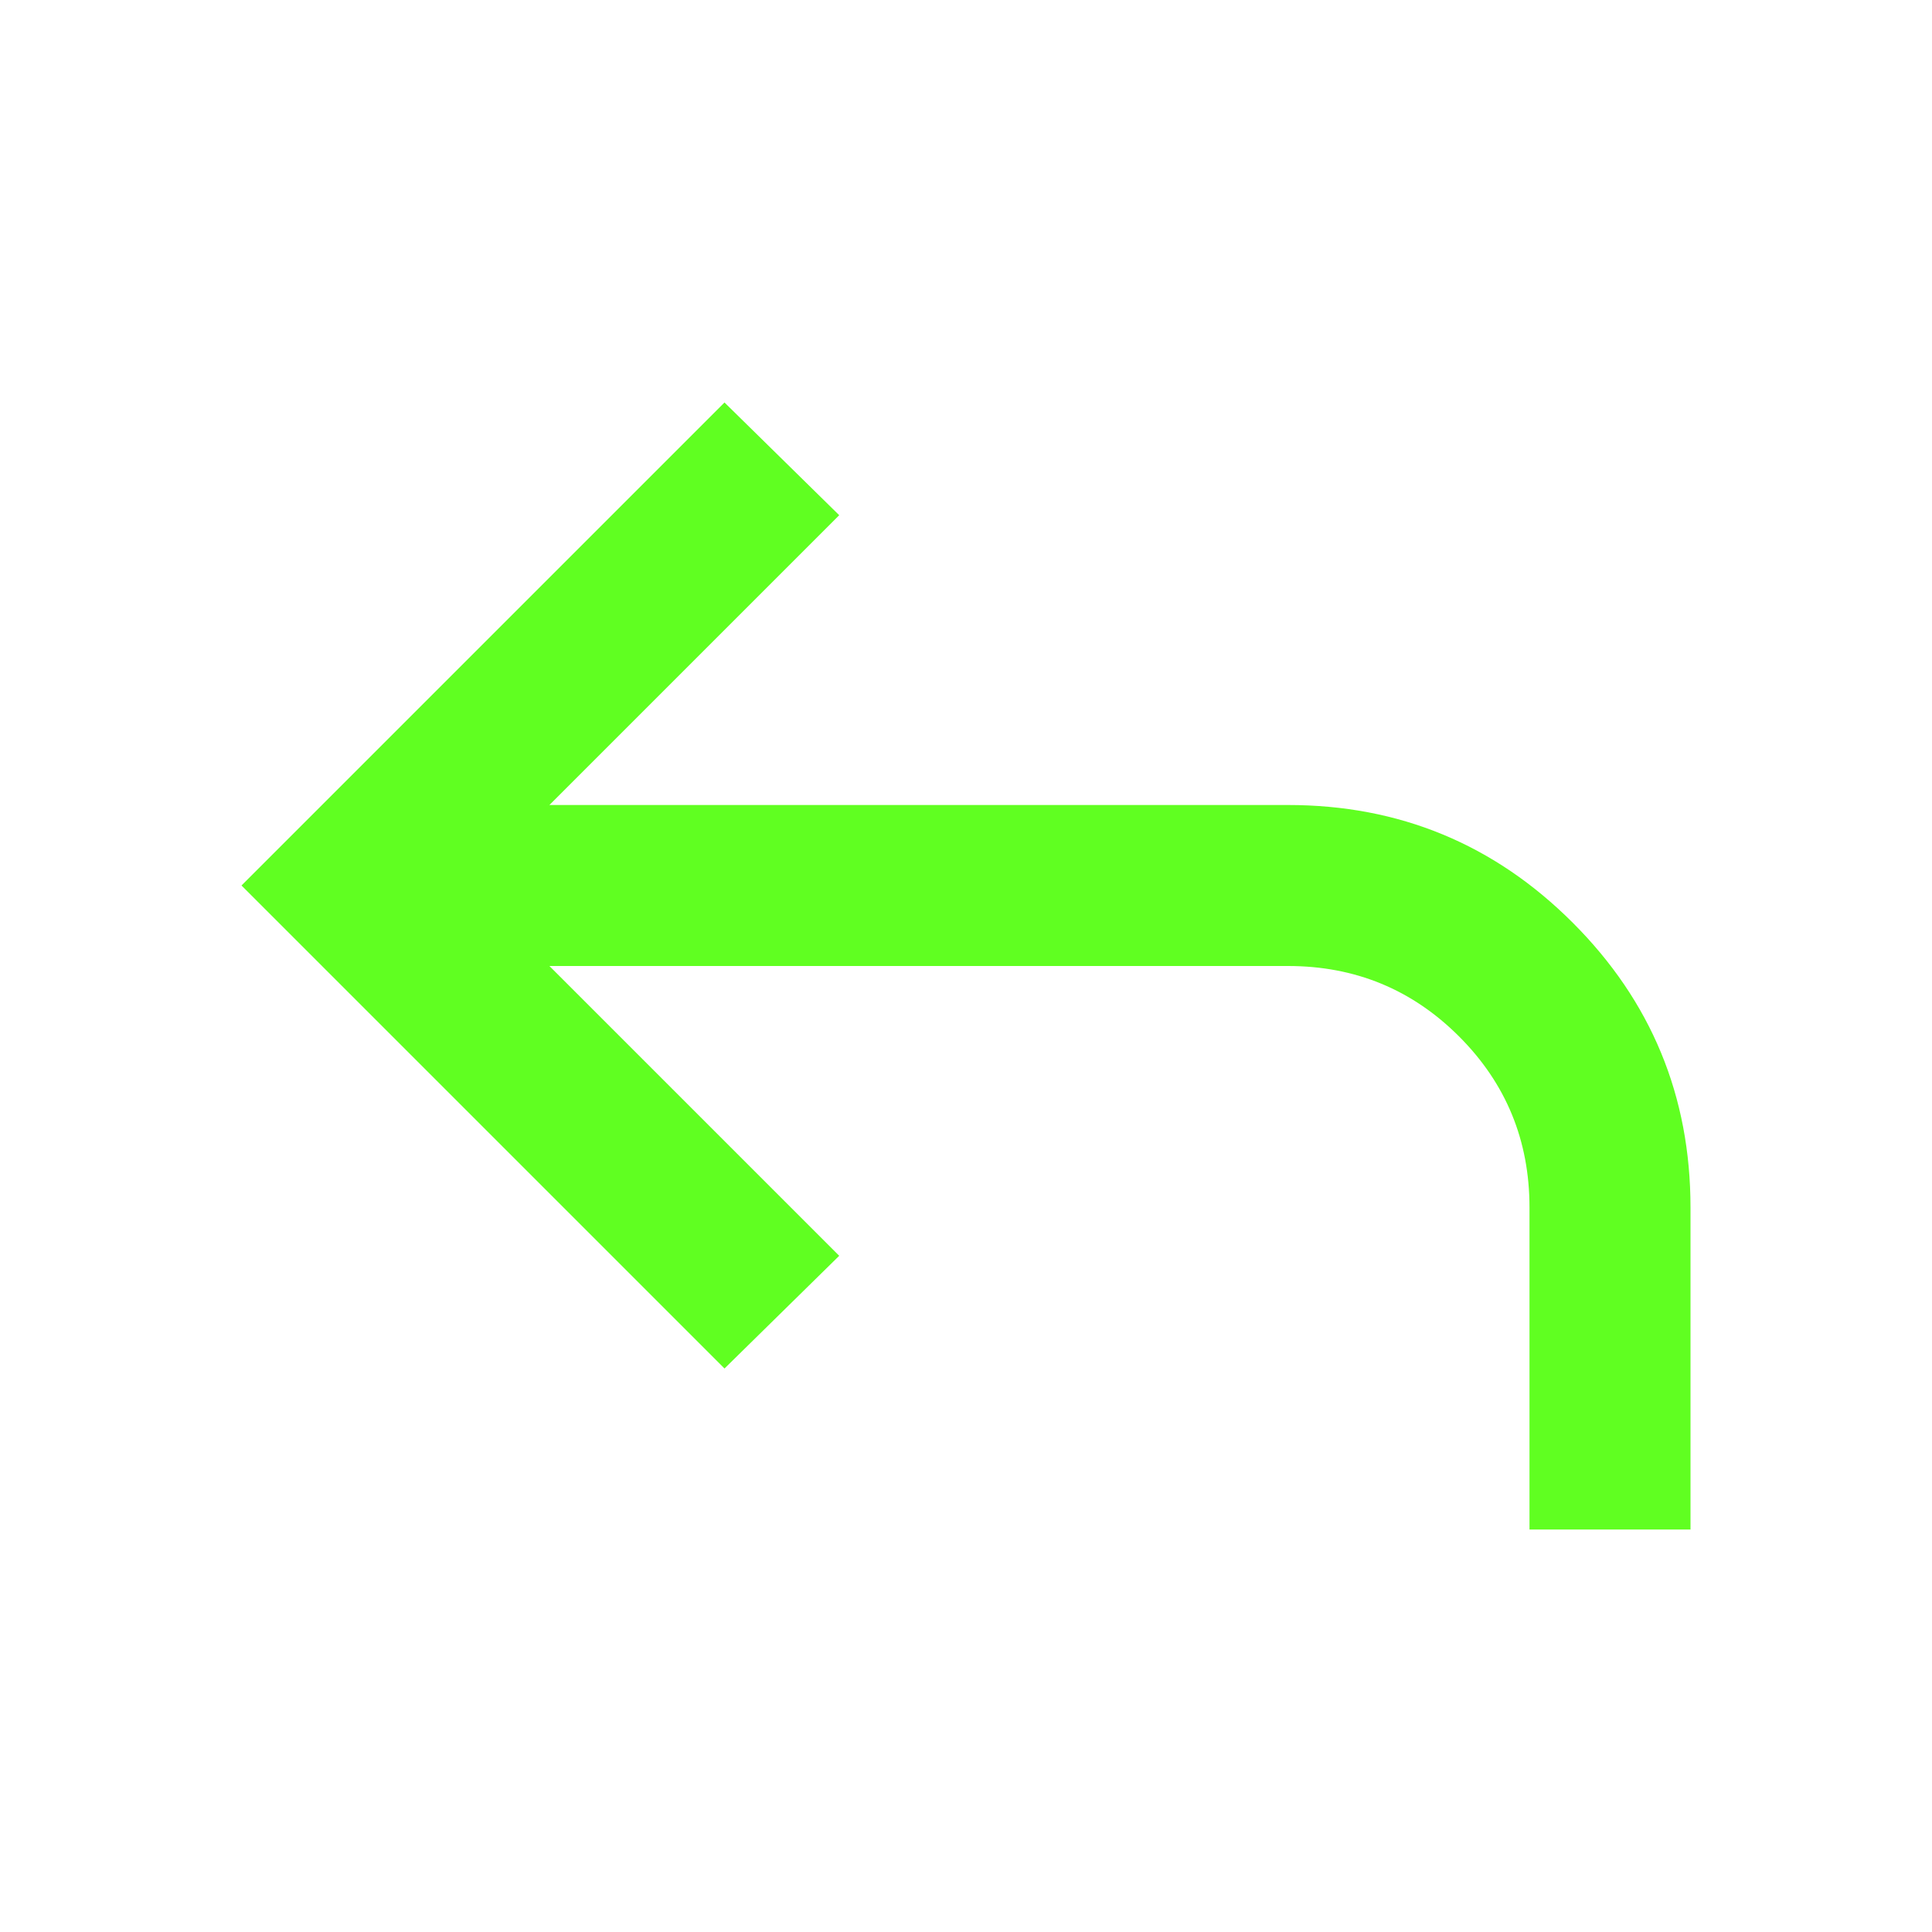
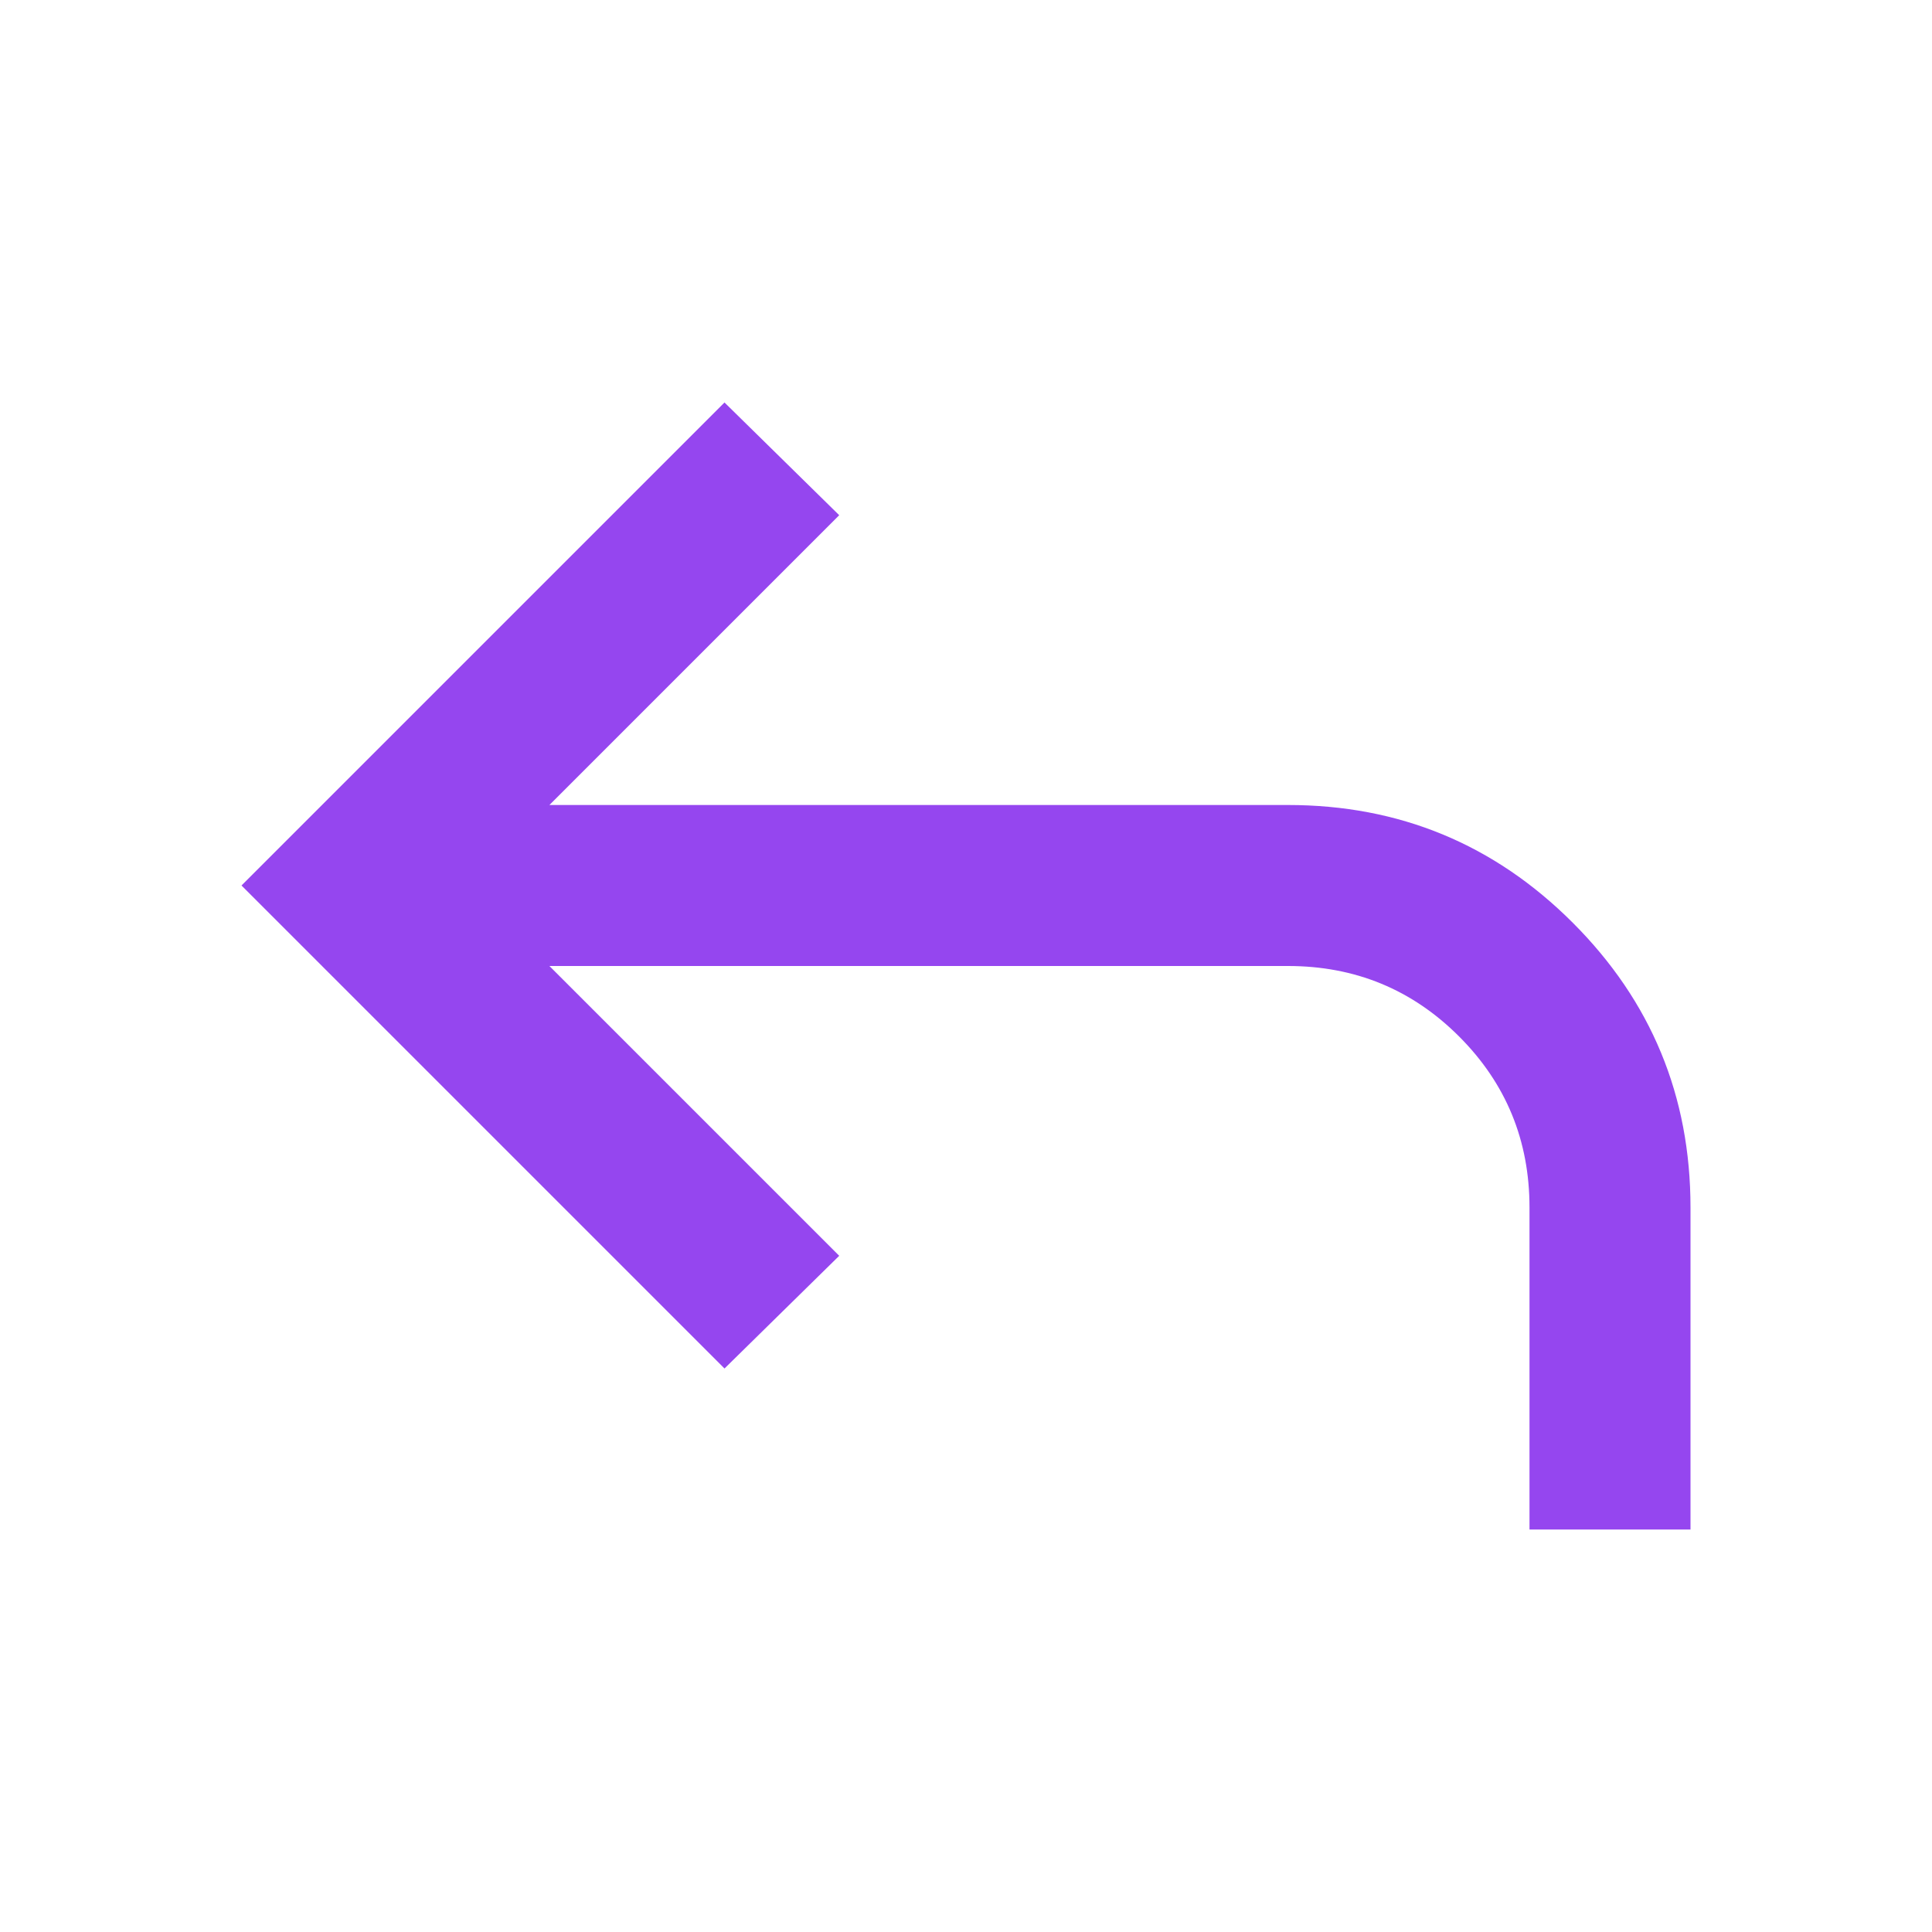
- <svg xmlns="http://www.w3.org/2000/svg" height="24px" viewBox="0 -960 960 960" width="24px" fill="#60ff21">
+ <svg xmlns="http://www.w3.org/2000/svg" height="24px" viewBox="0 -960 960 960" width="24px" fill="#9546ef">
  <path d="M760-200v-160q0-50-35-85t-85-35H273l144 144-57 56-240-240 240-240 57 56-144 144h367q83 0 141.5 58.5T840-360v160h-80Z" />
</svg>
